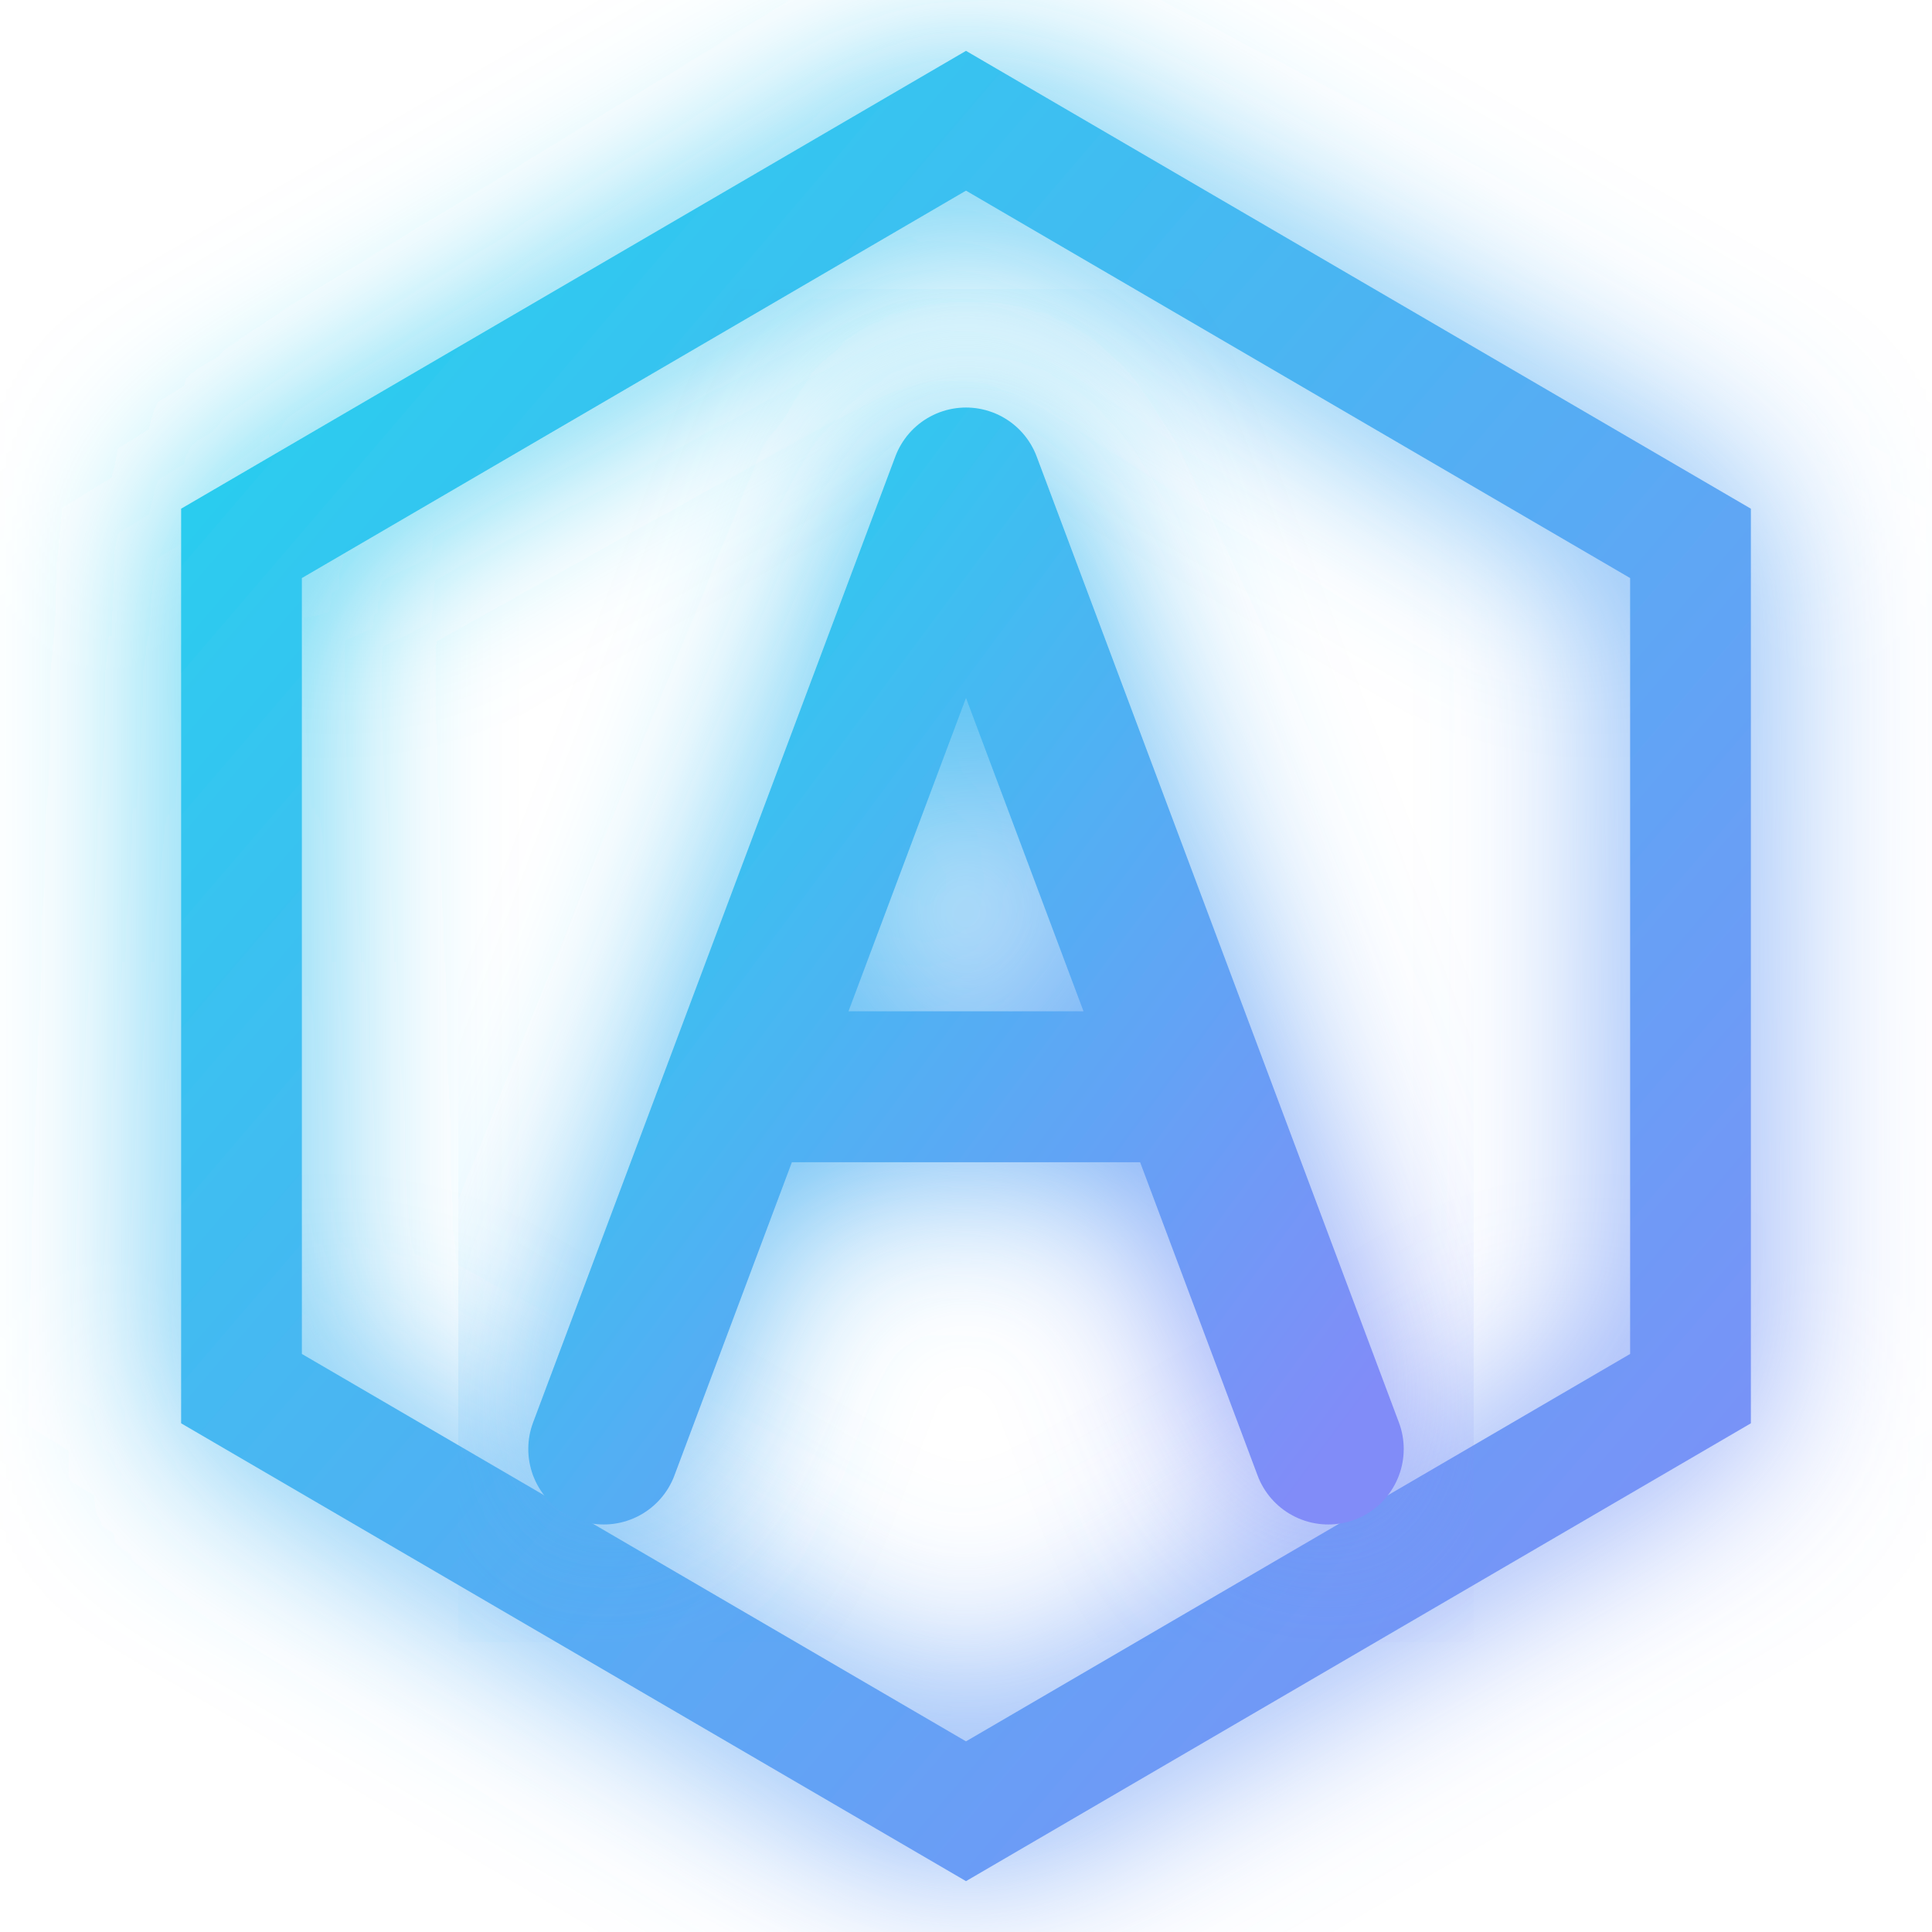
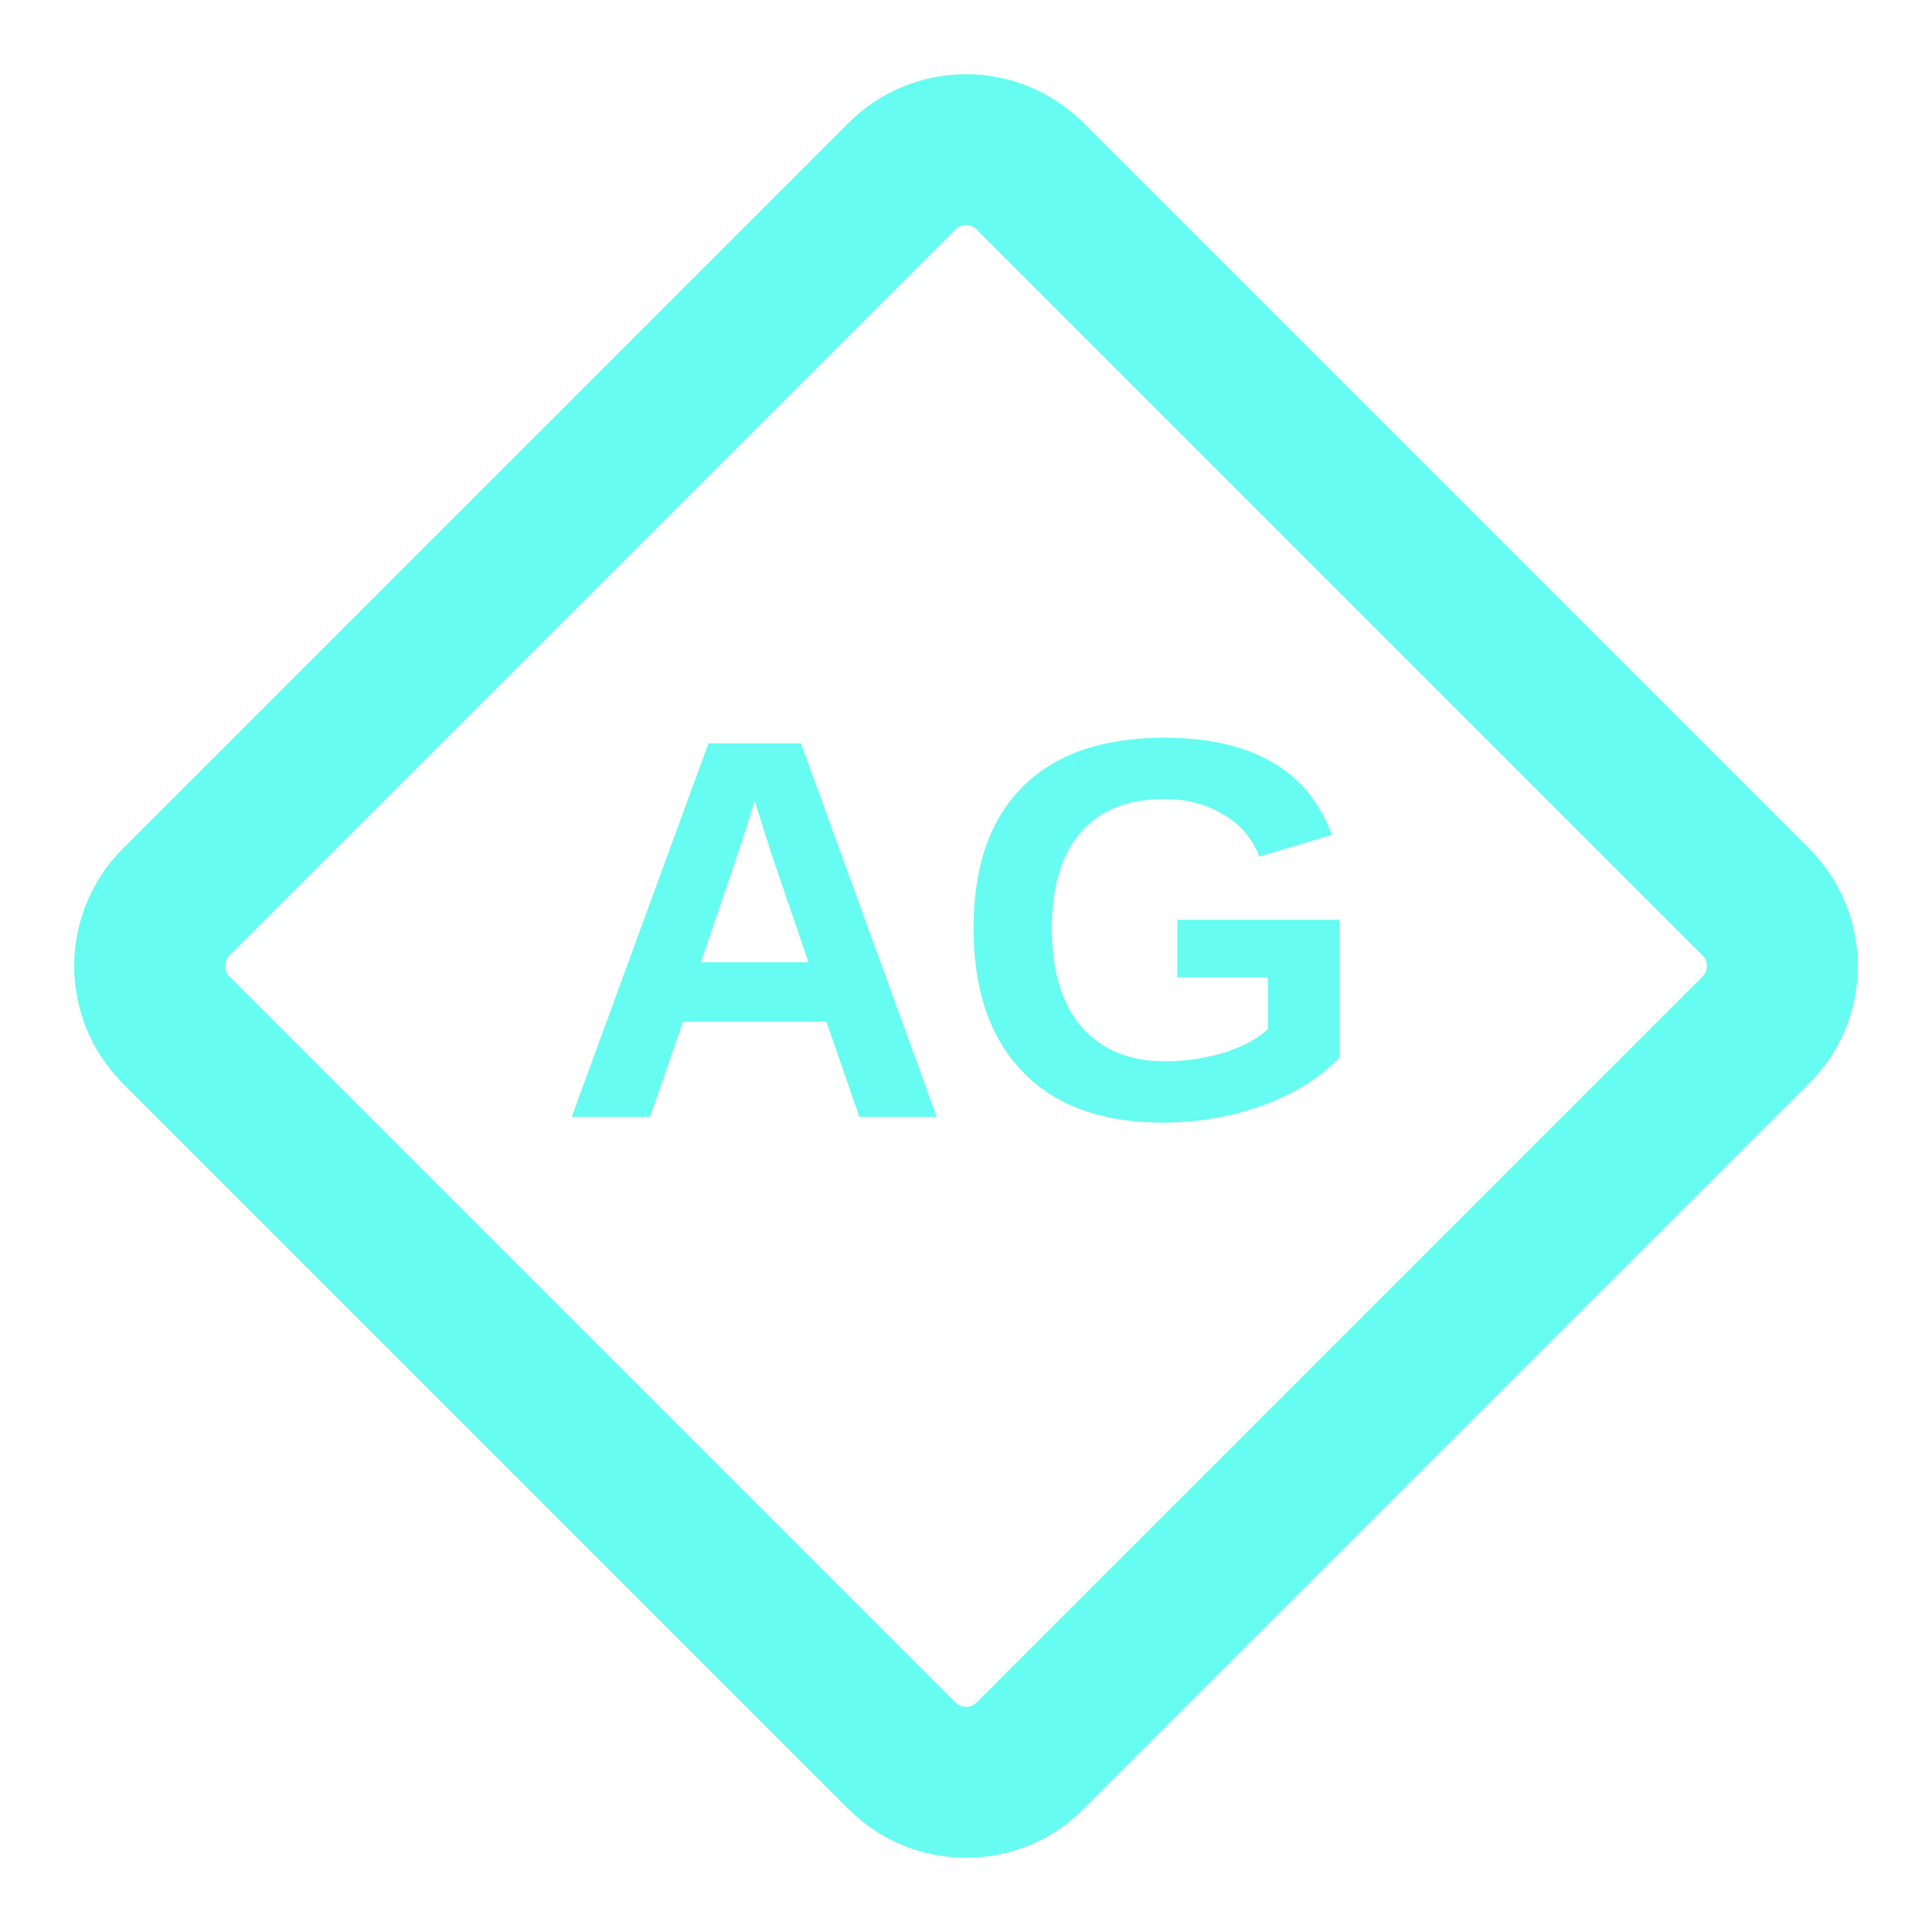
<svg xmlns="http://www.w3.org/2000/svg" viewBox="0 0 32 32">
-   <defs>
-     <linearGradient id="gradient" x1="0%" y1="0%" x2="100%" y2="100%">
-       <stop offset="0%" style="stop-color:#22d3ee;stop-opacity:1" />
-       <stop offset="100%" style="stop-color:#818cf8;stop-opacity:1" />
-     </linearGradient>
-     <filter id="glow" x="-20%" y="-20%" width="140%" height="140%">
-       <feGaussianBlur stdDeviation="1.5" result="blur" />
-       <feComposite in="SourceGraphic" in2="blur" operator="over" />
-     </filter>
-   </defs>
-   <path d="M16 2 L28 9 V23 L16 30 L4 23 V9 L16 2 Z" fill="none" stroke="url(#gradient)" stroke-width="2" filter="url(#glow)" />
-   <path d="M16 8 L22 24 M16 8 L10 24 M13 18 H19" stroke="url(#gradient)" stroke-width="2.5" stroke-linecap="round" stroke-linejoin="round" filter="url(#glow)" />
+   <rect x="6" y="6" width="20" height="20" fill="none" stroke="#66fcf1" stroke-width="2.5" transform="rotate(45 16 16)" rx="1.5" />
+   <text x="16" y="18.5" font-family="Arial, sans-serif" font-weight="900" font-size="9" fill="#66fcf1" text-anchor="middle">AG</text>
</svg>
